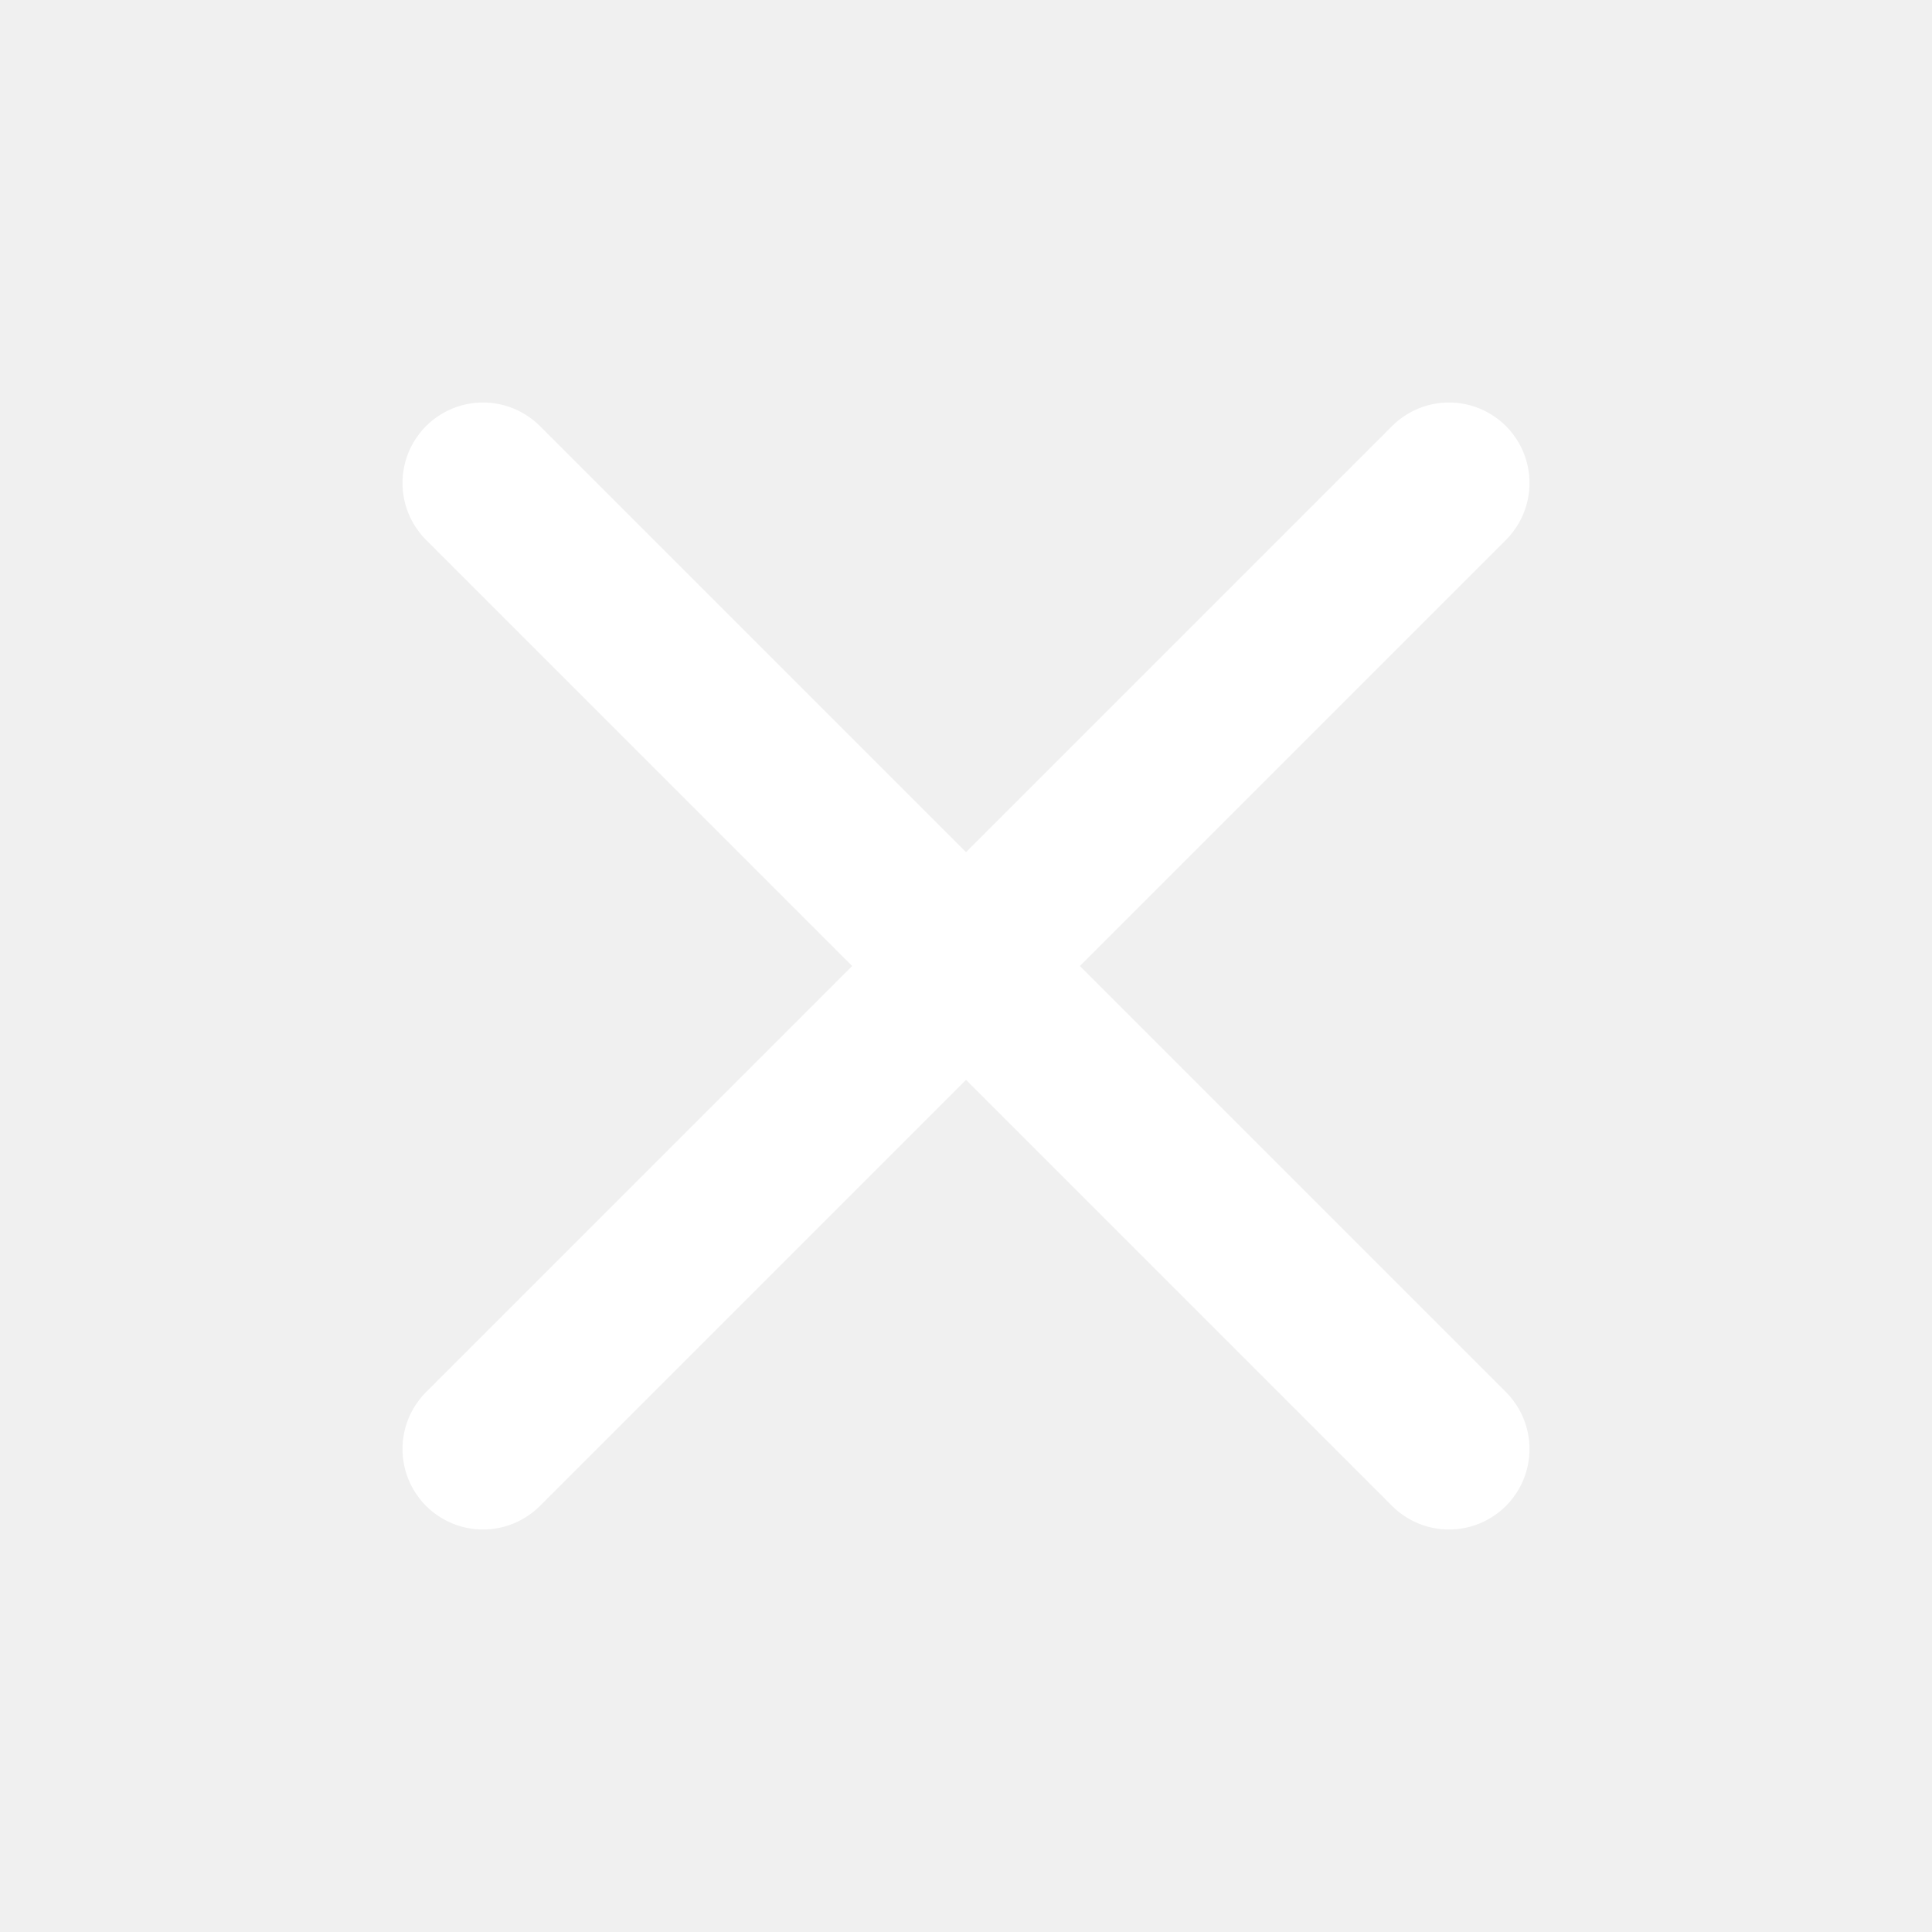
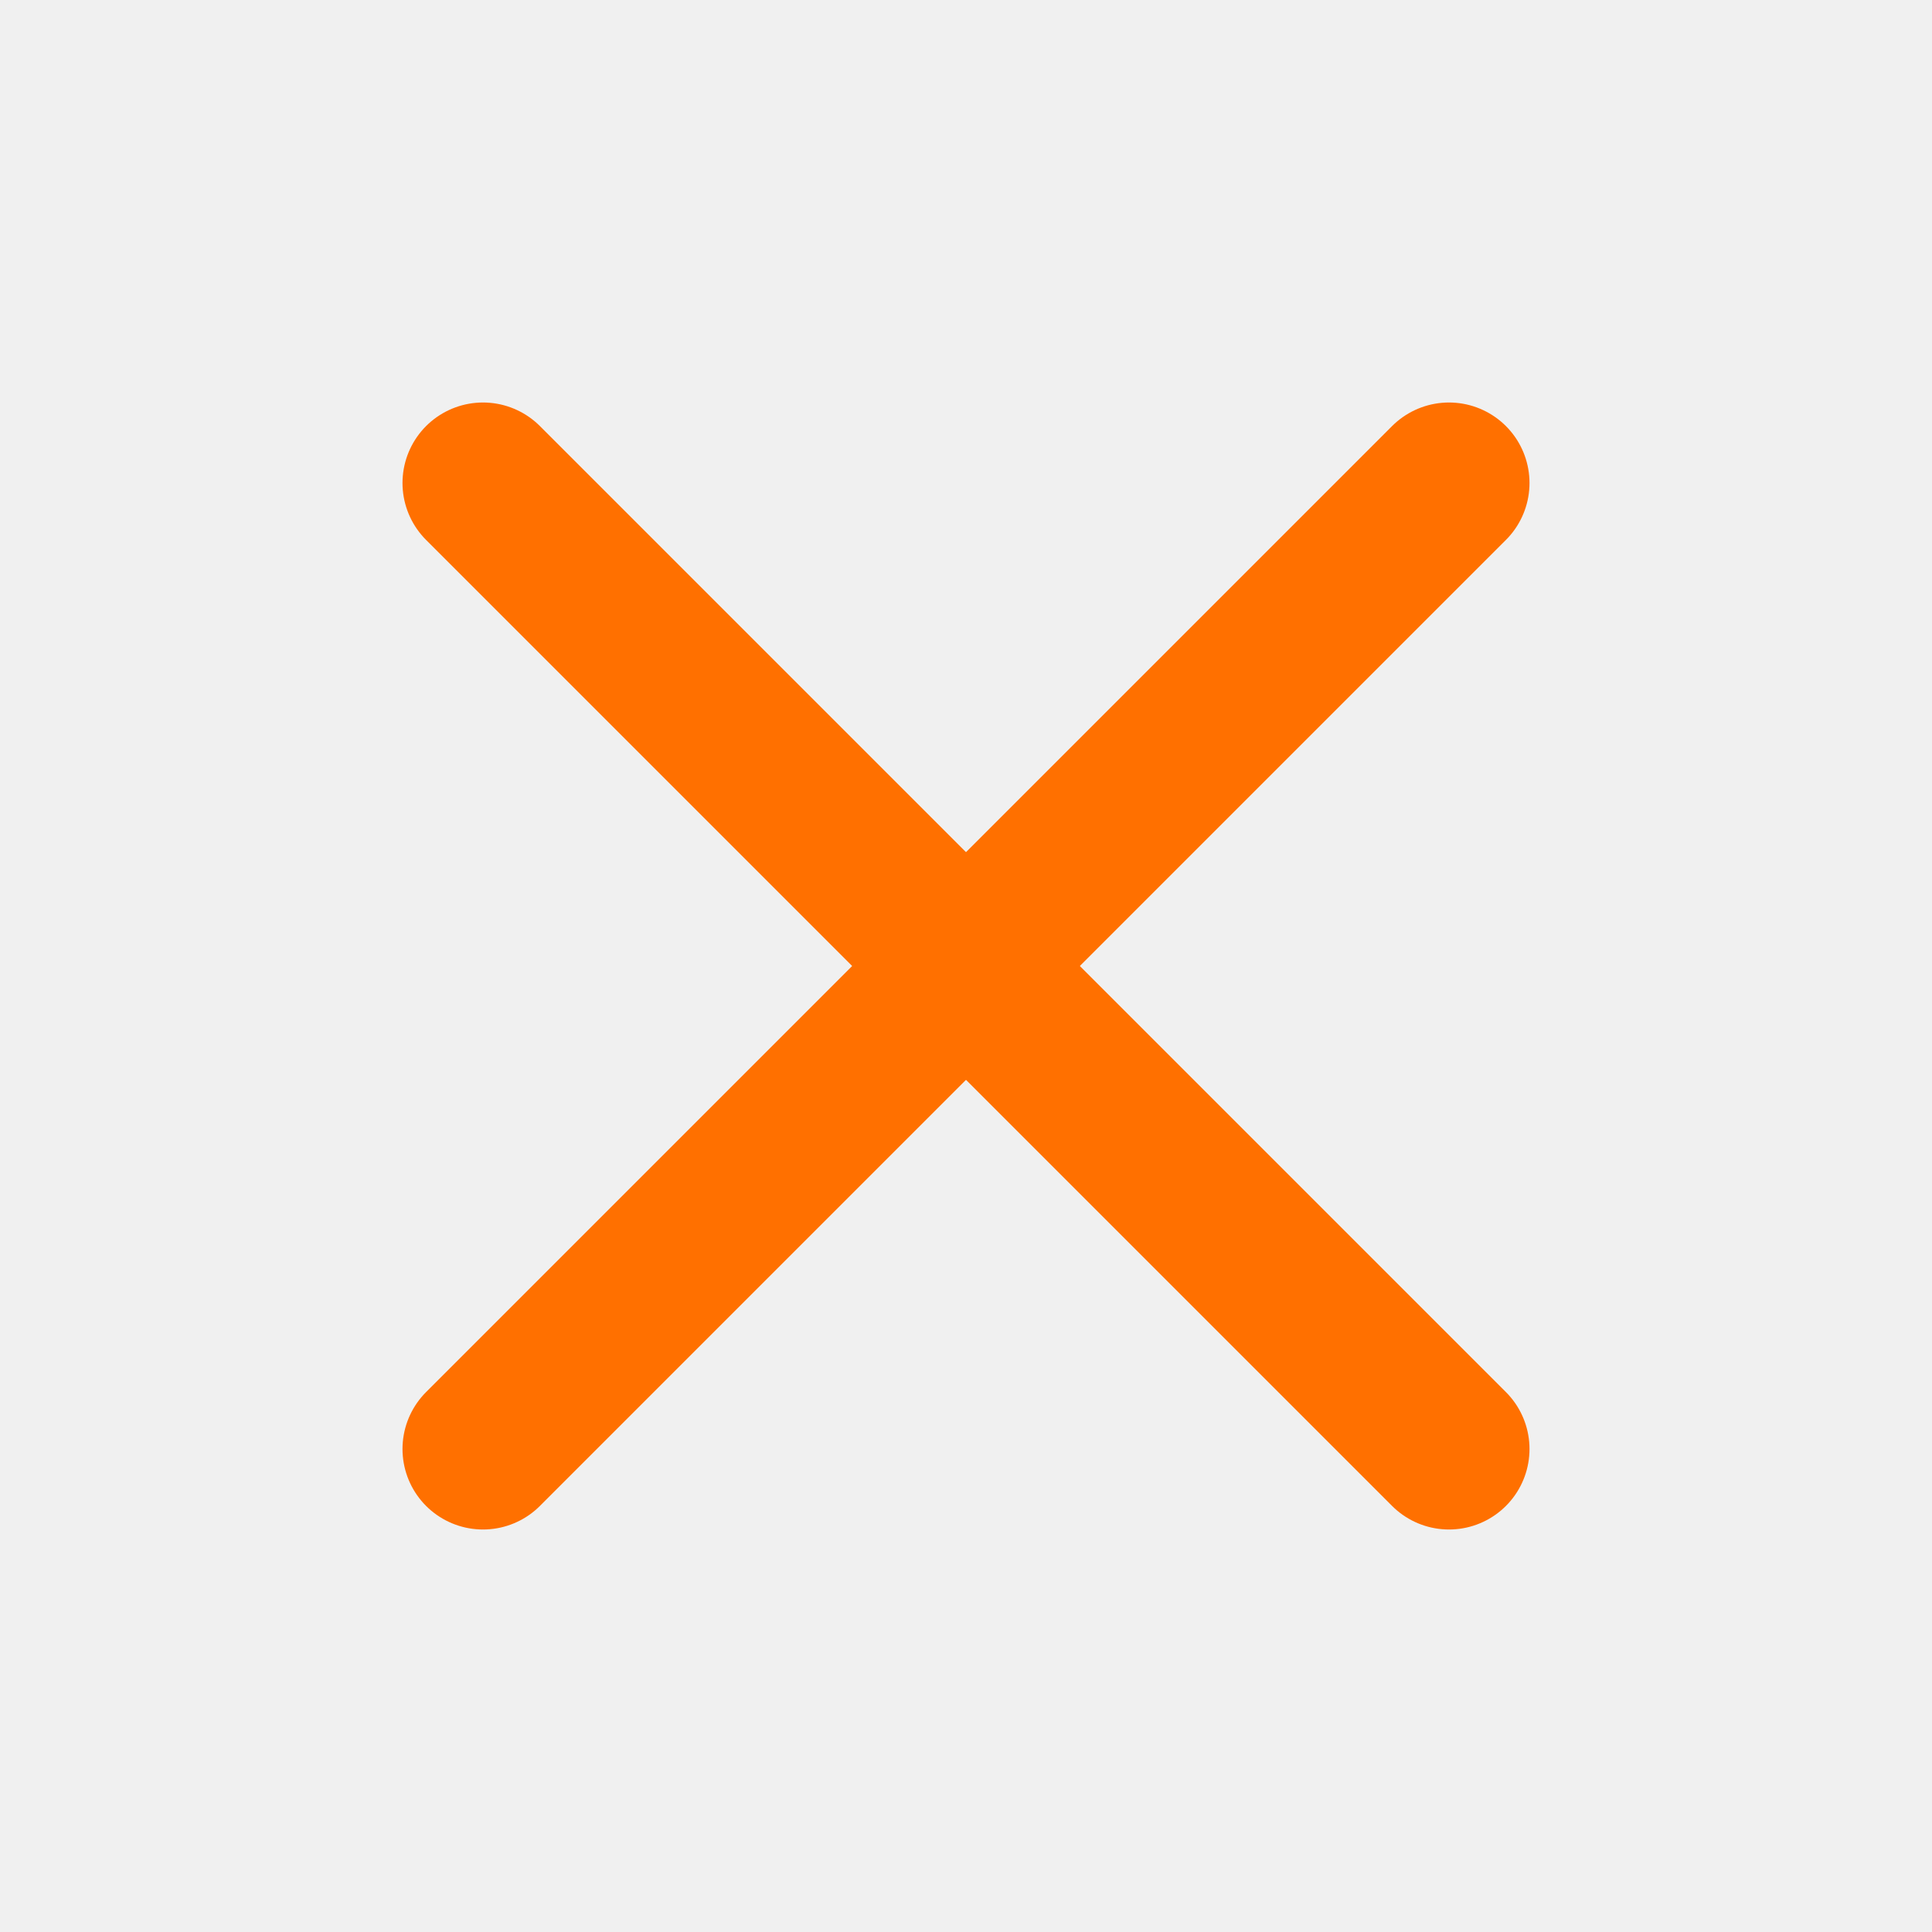
- <svg xmlns="http://www.w3.org/2000/svg" width="24" height="24" viewBox="0 0 24 24" fill="#ffffff" stroke="#ffffff" stroke-width="2" stroke-linecap="round" stroke-linejoin="round" class="feather feather-x">
+ <svg xmlns="http://www.w3.org/2000/svg" width="24" height="24" viewBox="0 0 24 24" fill="#ff7000" stroke="#ff7000" stroke-width="2" stroke-linecap="round" stroke-linejoin="round" class="feather feather-x">
  <line x1="18" y1="6" x2="6" y2="18" />
  <line x1="6" y1="6" x2="18" y2="18" />
</svg>
